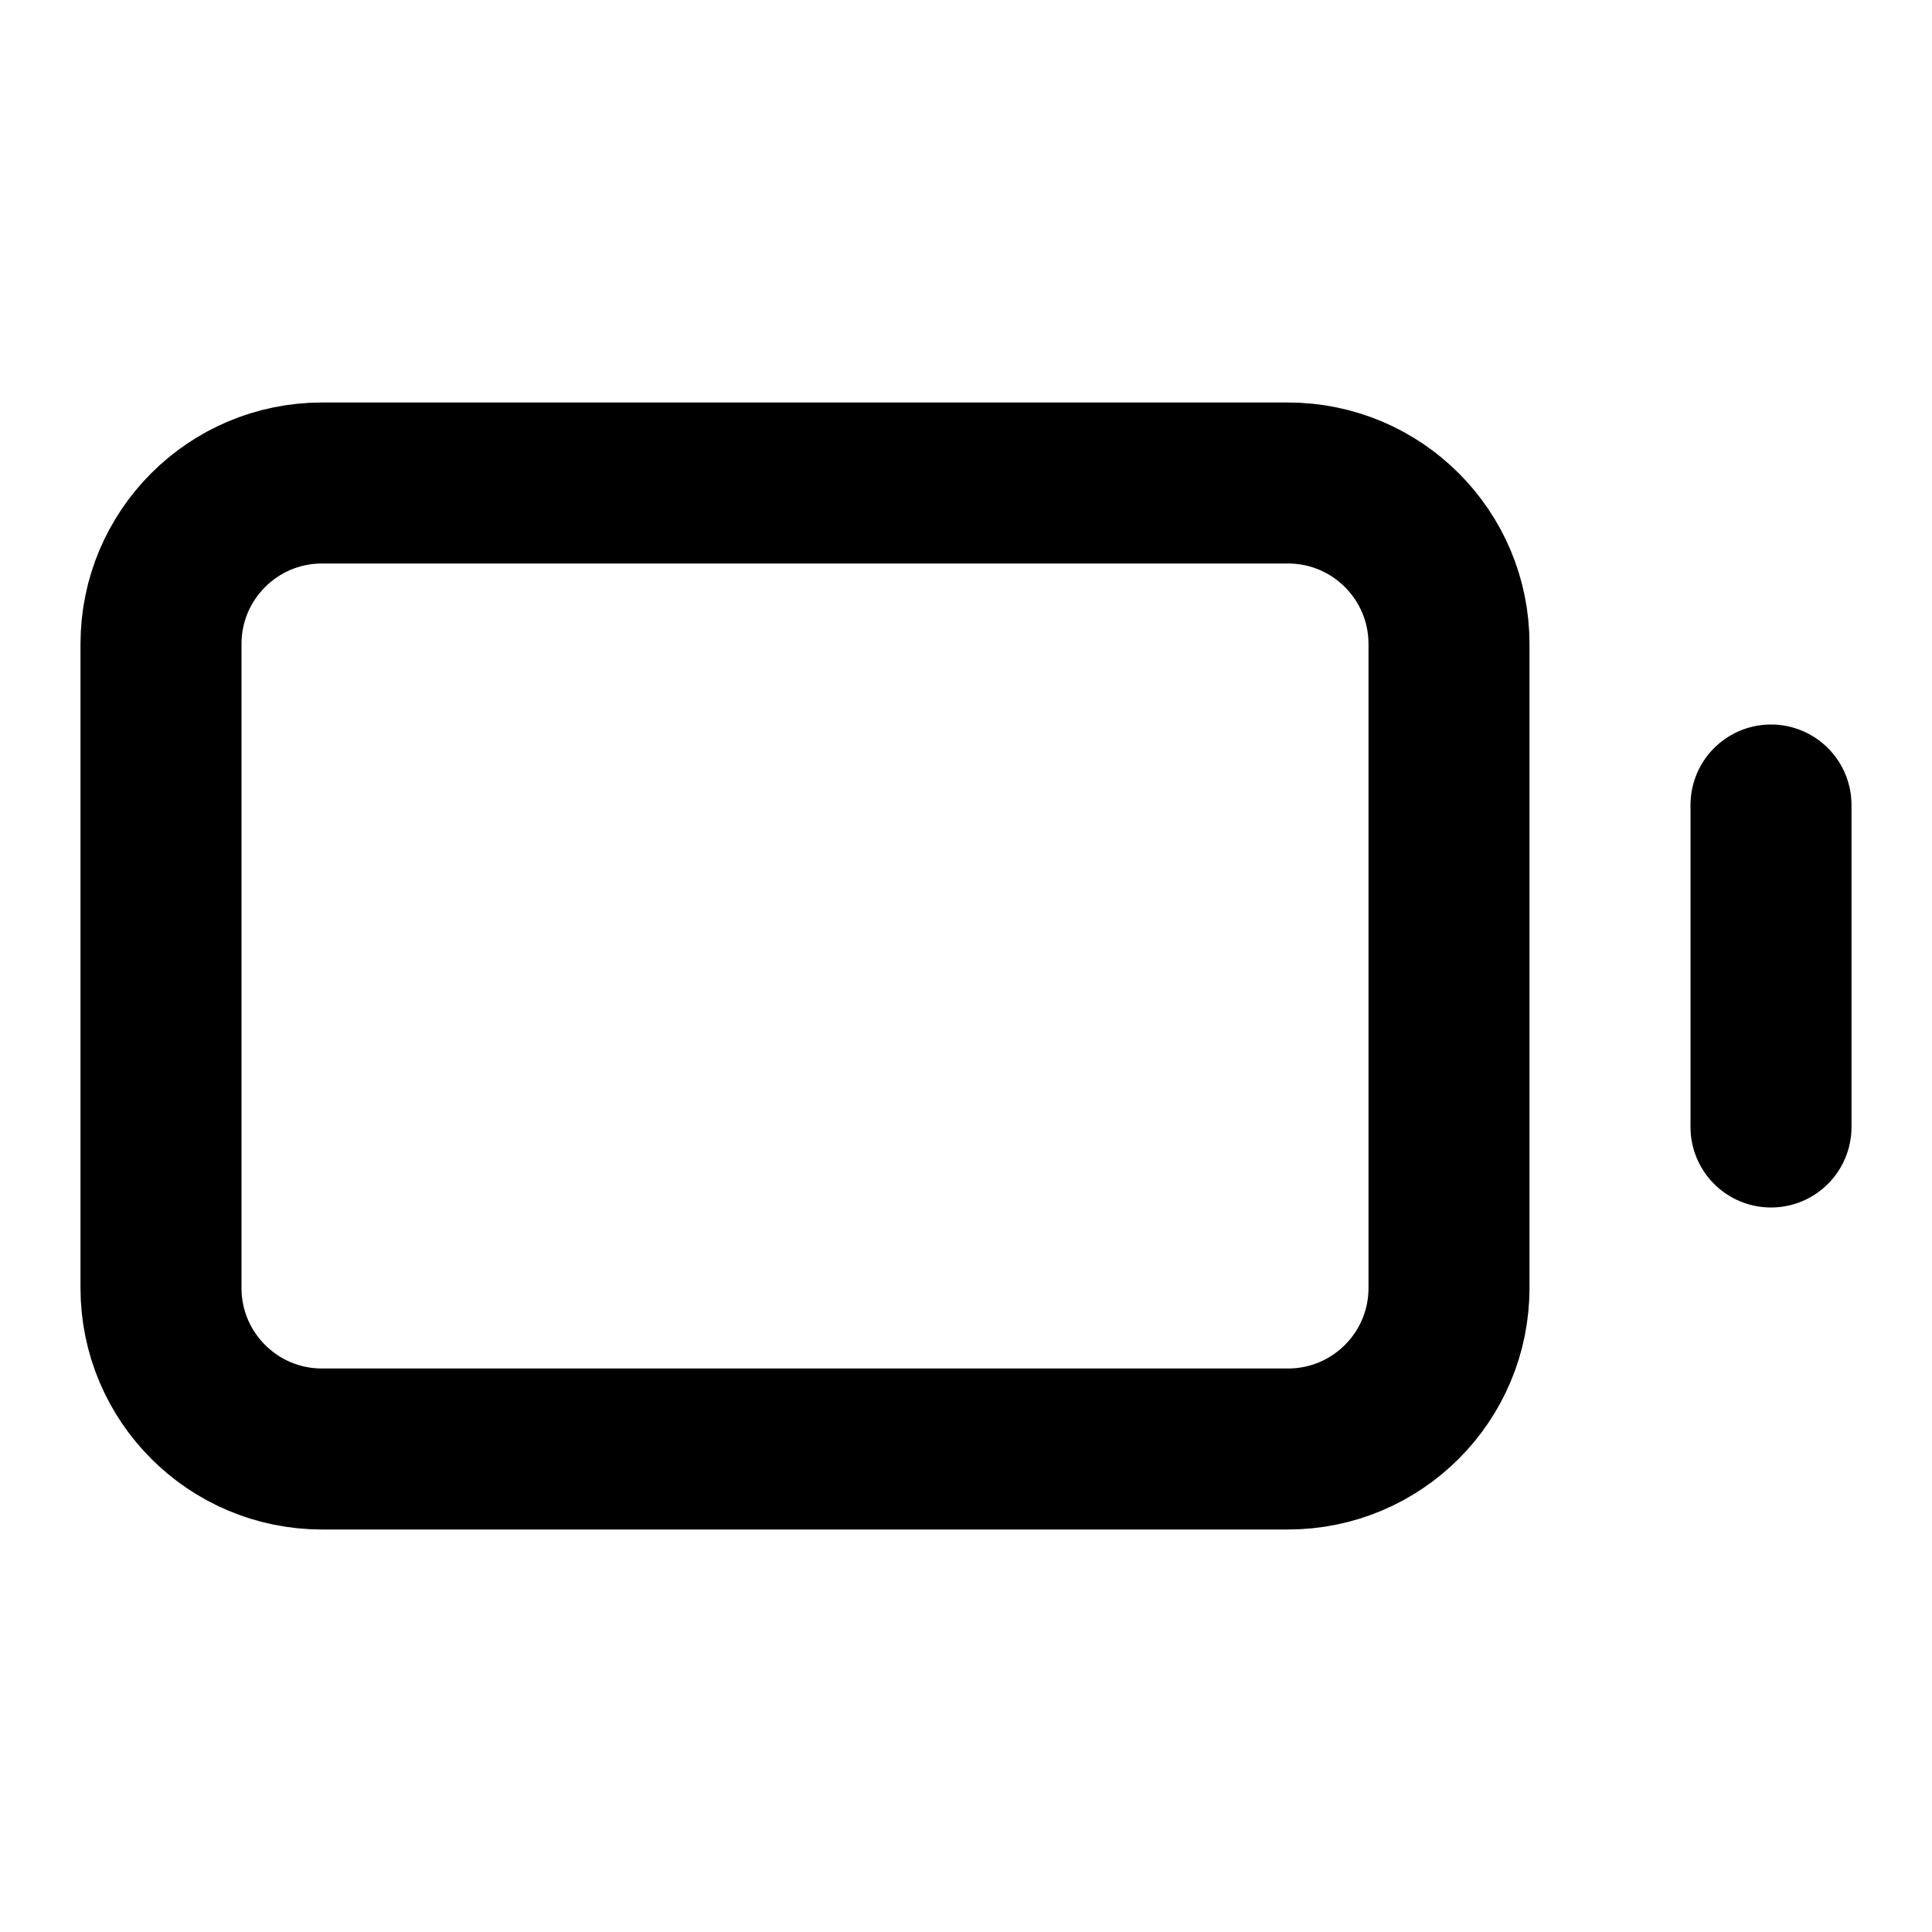
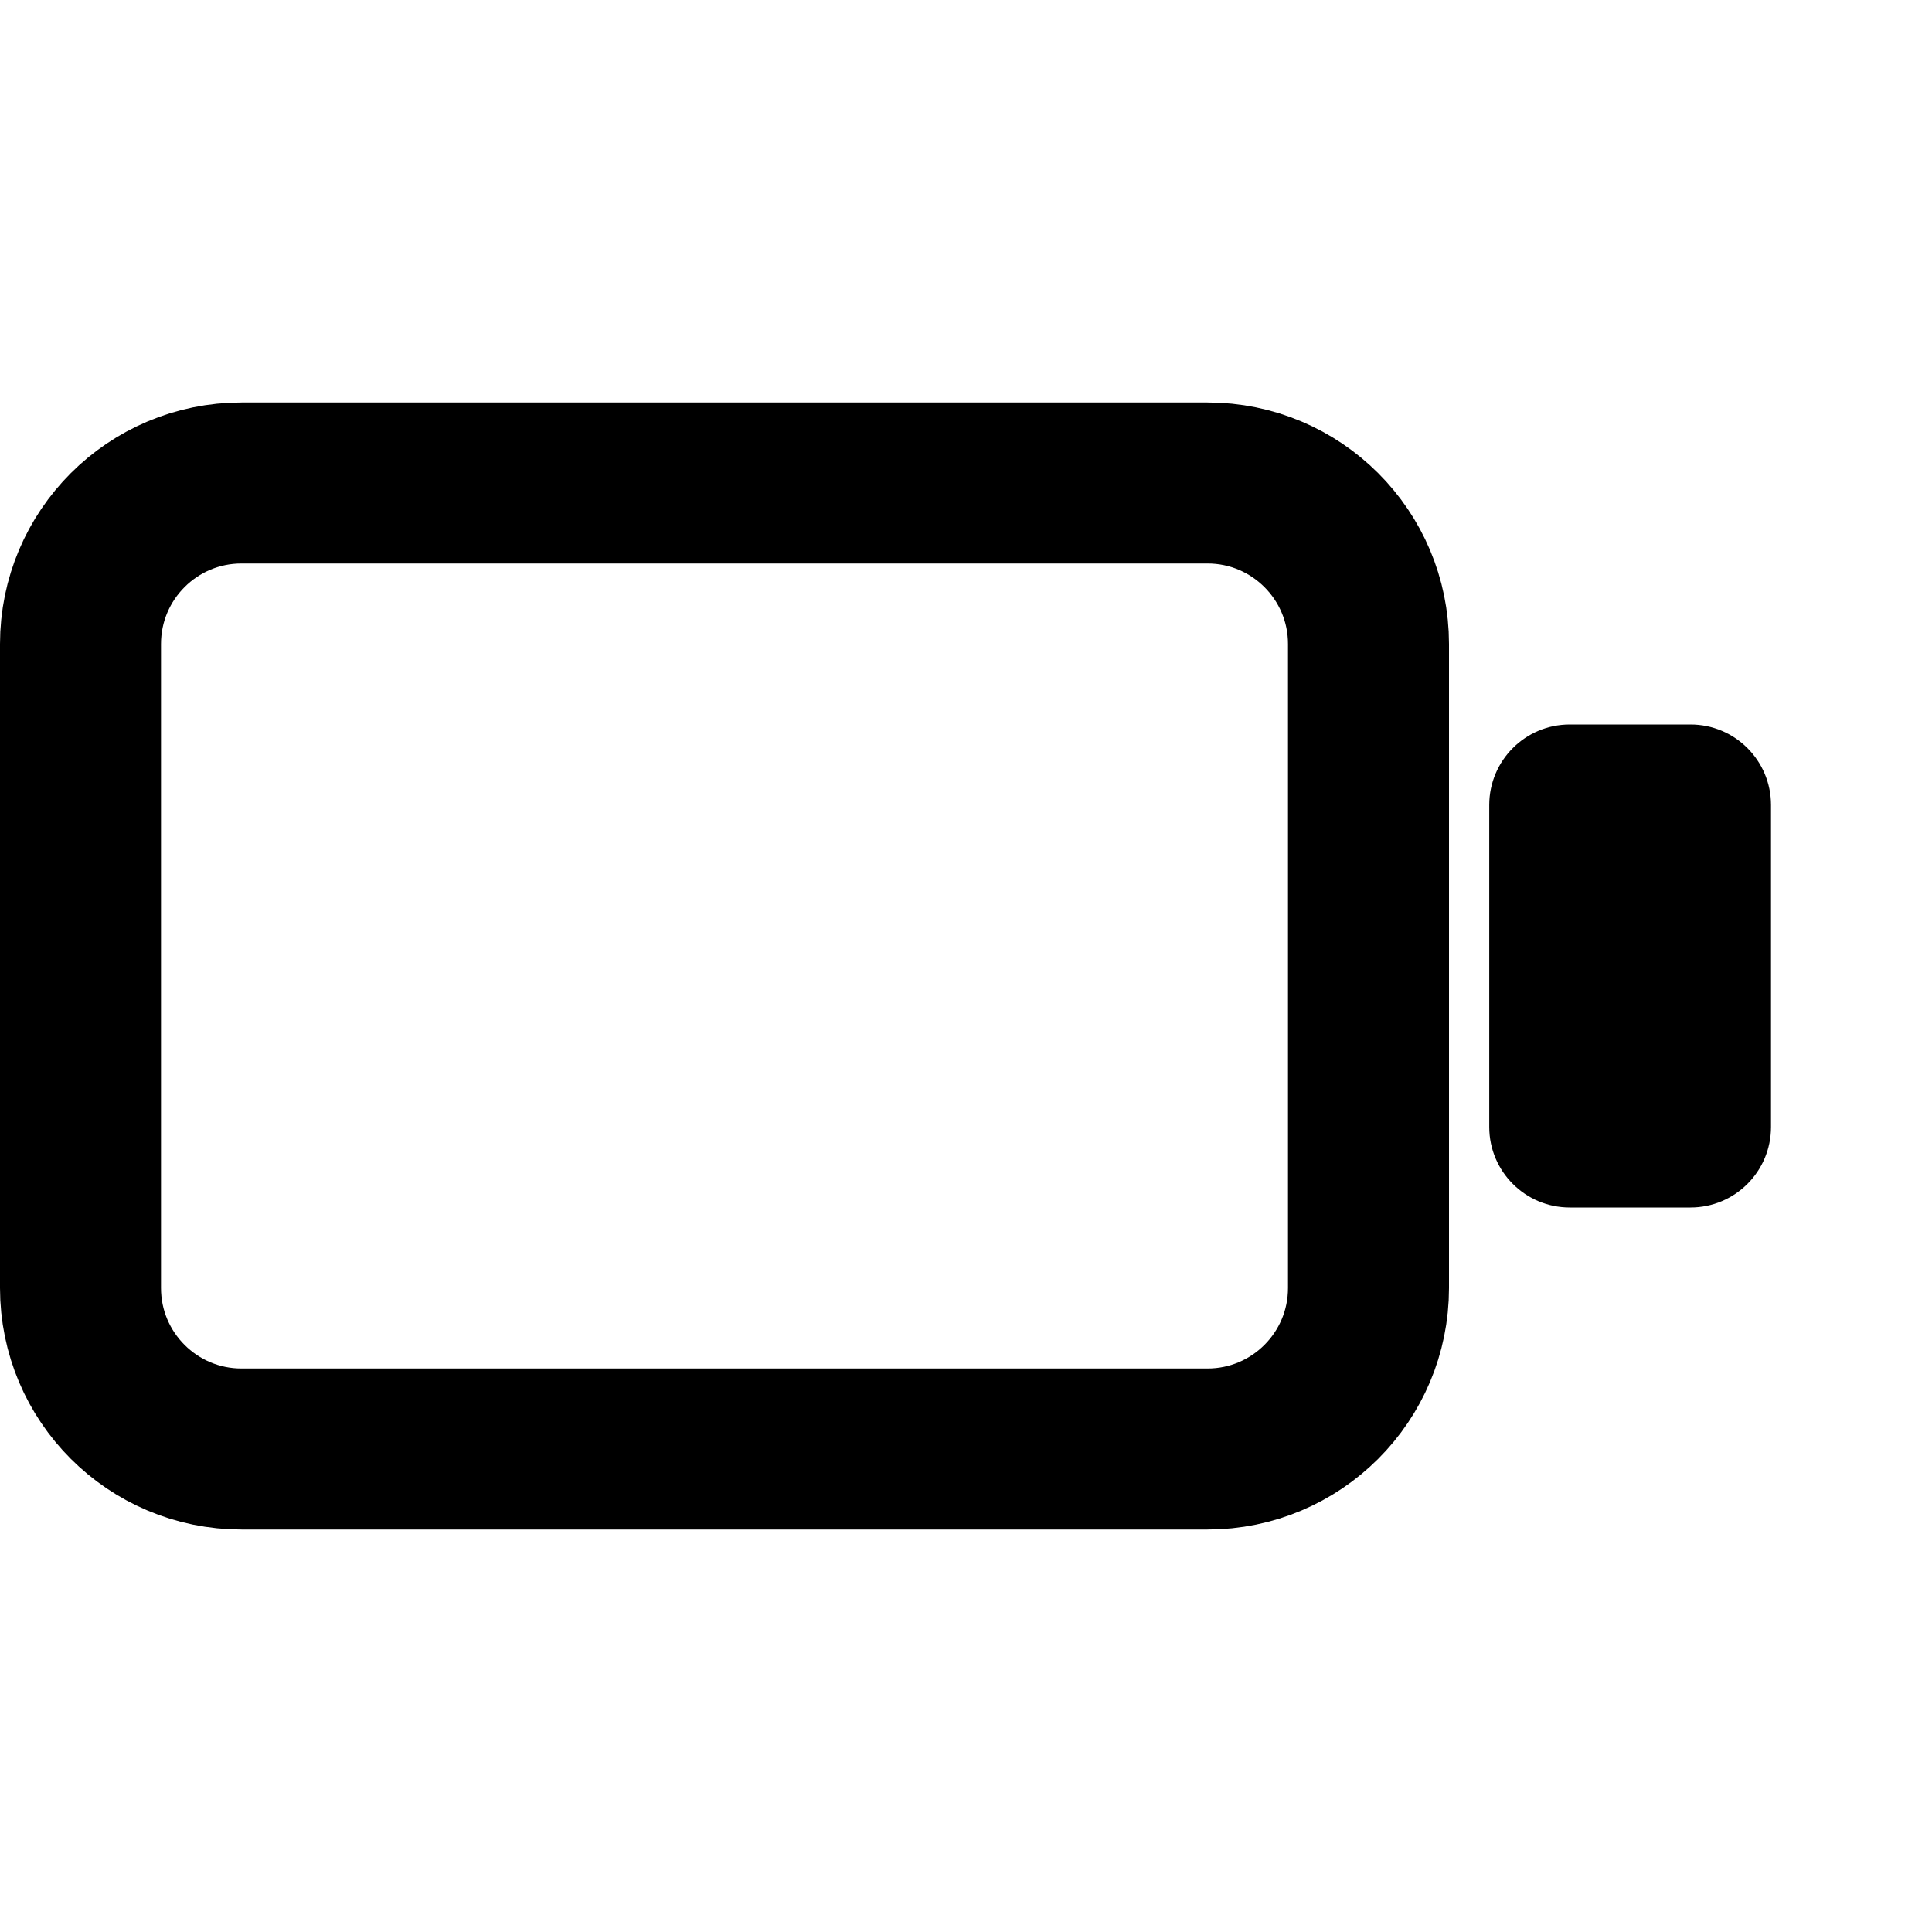
- <svg xmlns="http://www.w3.org/2000/svg" class="lucide lucide-battery" width="24" height="24" viewBox="0 0 24 24" fill="none" stroke="currentColor" stroke-width="2" stroke-linecap="round" stroke-linejoin="round">
-   <path d="M 22 14 L 22 10" />
-   <rect x="2" y="6" width="16" height="12" rx="2" />
+ <svg xmlns="http://www.w3.org/2000/svg" viewBox="0 0 24 24" fill="none" stroke="currentColor" stroke-width="2" stroke-linecap="round" stroke-linejoin="round">
+   <rect x="1" y="6" width="16" height="12" rx="2" />
+   <rect x="18.5" y="9" width="3.5" height="6" rx="1" fill="currentColor" stroke="none" />
</svg>
